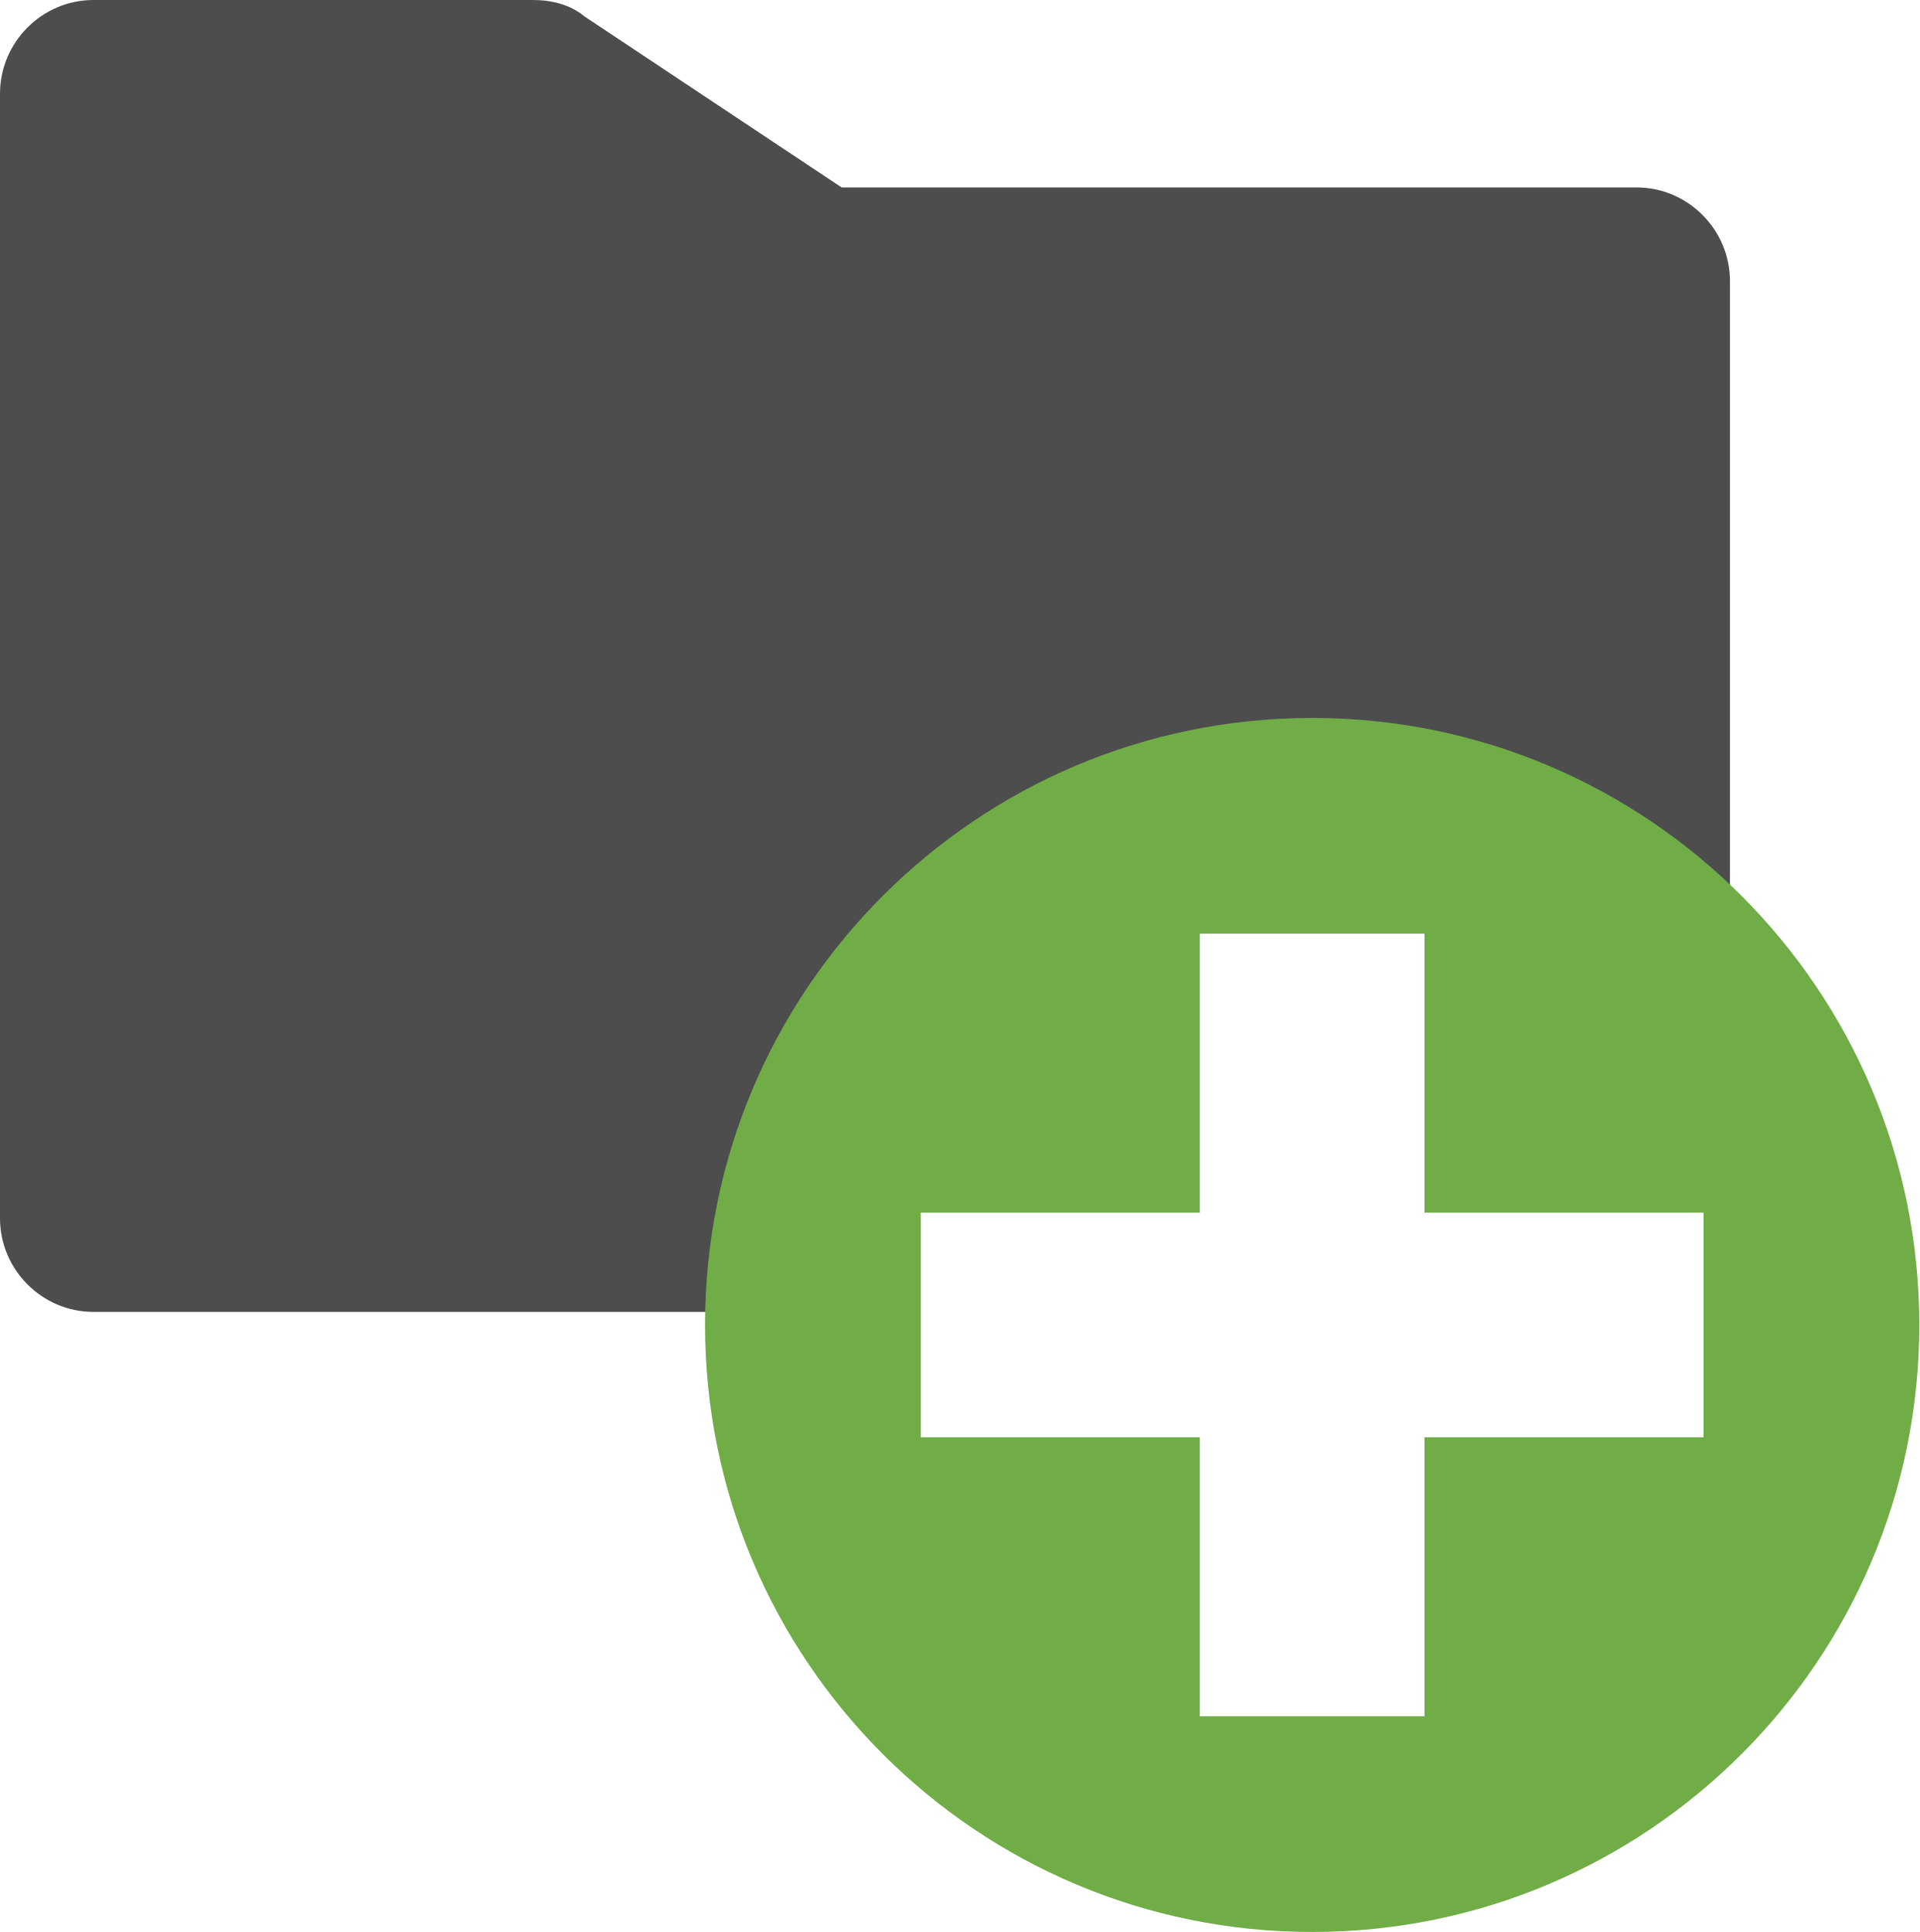
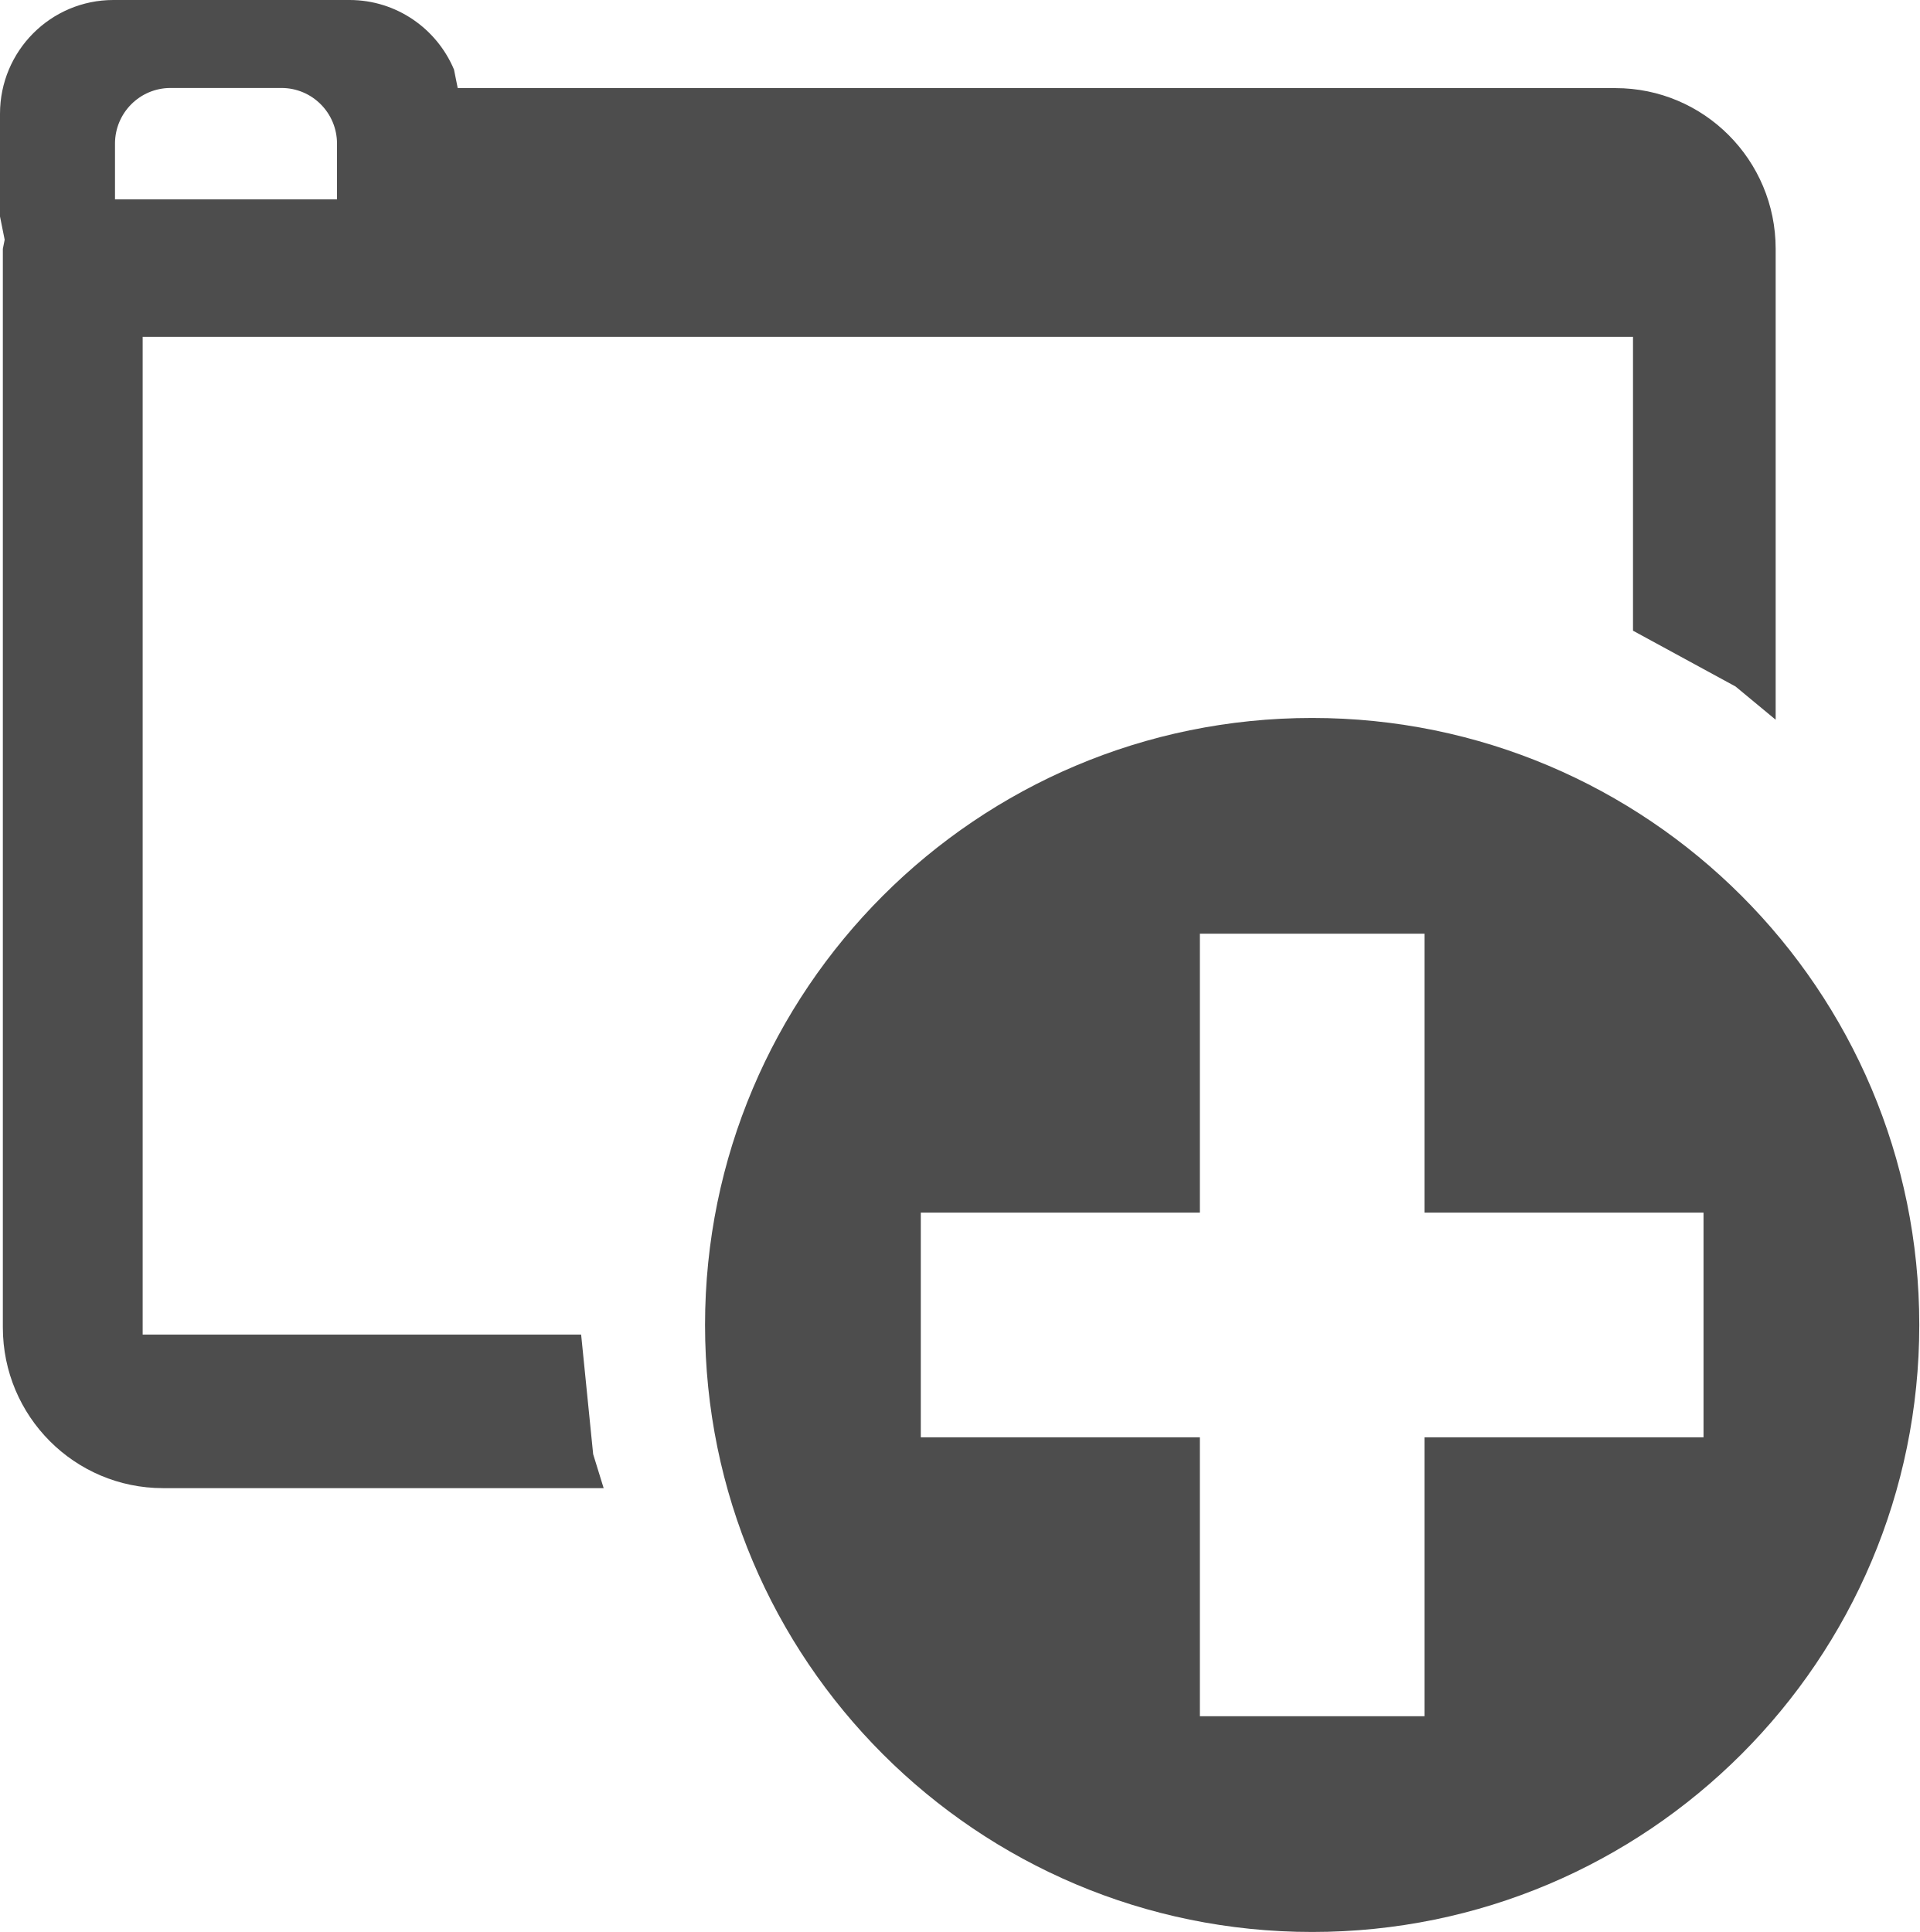
<svg xmlns="http://www.w3.org/2000/svg" width="22" height="22.15" overflow="hidden" version="1.1" id="svg13" style="overflow:hidden">
  <defs id="defs5">
    <clipPath id="clip0">
-       <path d="m 512,758 h 296 v 298 H 512 Z" id="path2" style="clip-rule:evenodd;fill-rule:evenodd" />
+       <path d="m 441,1562 h 296 v 298 H 441 Z" id="path2" style="clip-rule:evenodd;fill-rule:evenodd" />
    </clipPath>
  </defs>
-   <g clip-path="url(#clip0)" transform="matrix(0.07482993,0,0,0.07482993,-38.38775,-56.79592)" id="g11">
-     <path d="m 527.324,759 h 67.325 c 2.865,0 5.729,0.718 7.878,2.513 l 39.392,26.201 h 121.757 c 7.878,0 14.324,6.461 14.324,14.358 v 100.41 l -8.369,-6.921 c -13.703,-9.279 -30.222,-14.697 -48.005,-14.697 -41.491,0 -76.108,29.499 -84.114,68.713 L 636.464,960 H 527.324 C 519.446,960 513,953.539 513,945.643 V 773.357 C 513,765.461 519.446,759 527.324,759 Z" id="path7" style="fill:#4d4d4d;fill-rule:evenodd" />
-     <path d="m 696.794,902.05 v 42.744 H 654.05 v 34.412 h 42.744 v 42.744 h 34.412 V 979.206 H 773.95 V 944.794 H 731.206 V 902.05 Z M 714,869 c 51.362,0 93,41.638 93,93 0,51.36 -41.638,93 -93,93 -51.362,0 -93,-41.64 -93,-93 0,-51.362 41.638,-93 93,-93 z" id="path9" style="fill:#70ad47;fill-rule:evenodd" />
+   <g clip-path="url(#clip0)" transform="matrix(0.07482993,0,0,0.07482993,-33.07483,-116.9592)" id="g11">
+     <path d="m 468.117,1576.48 c -4.696,0 -8.502,3.82 -8.502,8.53 v 8.53 h 34.009 v -8.53 c 0,-4.71 -3.806,-8.53 -8.502,-8.53 z M 459.373,1563 h 36.161 c 7.196,0 13.37,4.39 16.008,10.65 l 0.573,2.85 h 177.348 c 13.552,0 24.537,11.02 24.537,24.62 v 72.15 l -6.145,-5.09 -15.708,-8.55 v -45.02 H 463.853 v 152.86 h 67.166 l 1.843,18.33 1.607,5.2 h -67.497 c -13.551,0 -24.536,-11.02 -24.536,-24.62 v -165.26 l 0.279,-1.39 -0.715,-3.56 v -15.74 c 0,-9.63 7.778,-17.43 17.373,-17.43 z" id="path7" style="fill:#4d4d4d;fill-rule:evenodd" />
+     <path d="m 625.794,1706.05 v 42.74 H 583.05 v 34.42 h 42.744 v 42.74 h 34.412 v -42.74 h 42.744 v -34.42 h -42.744 v -42.74 z M 643,1673 c 51.362,0 93,41.64 93,93 0,51.36 -41.638,93 -93,93 -51.362,0 -93,-41.64 -93,-93 0,-51.36 41.638,-93 93,-93 z" id="path9" style="fill:#4d4d4d;fill-rule:evenodd" />
  </g>
</svg>
